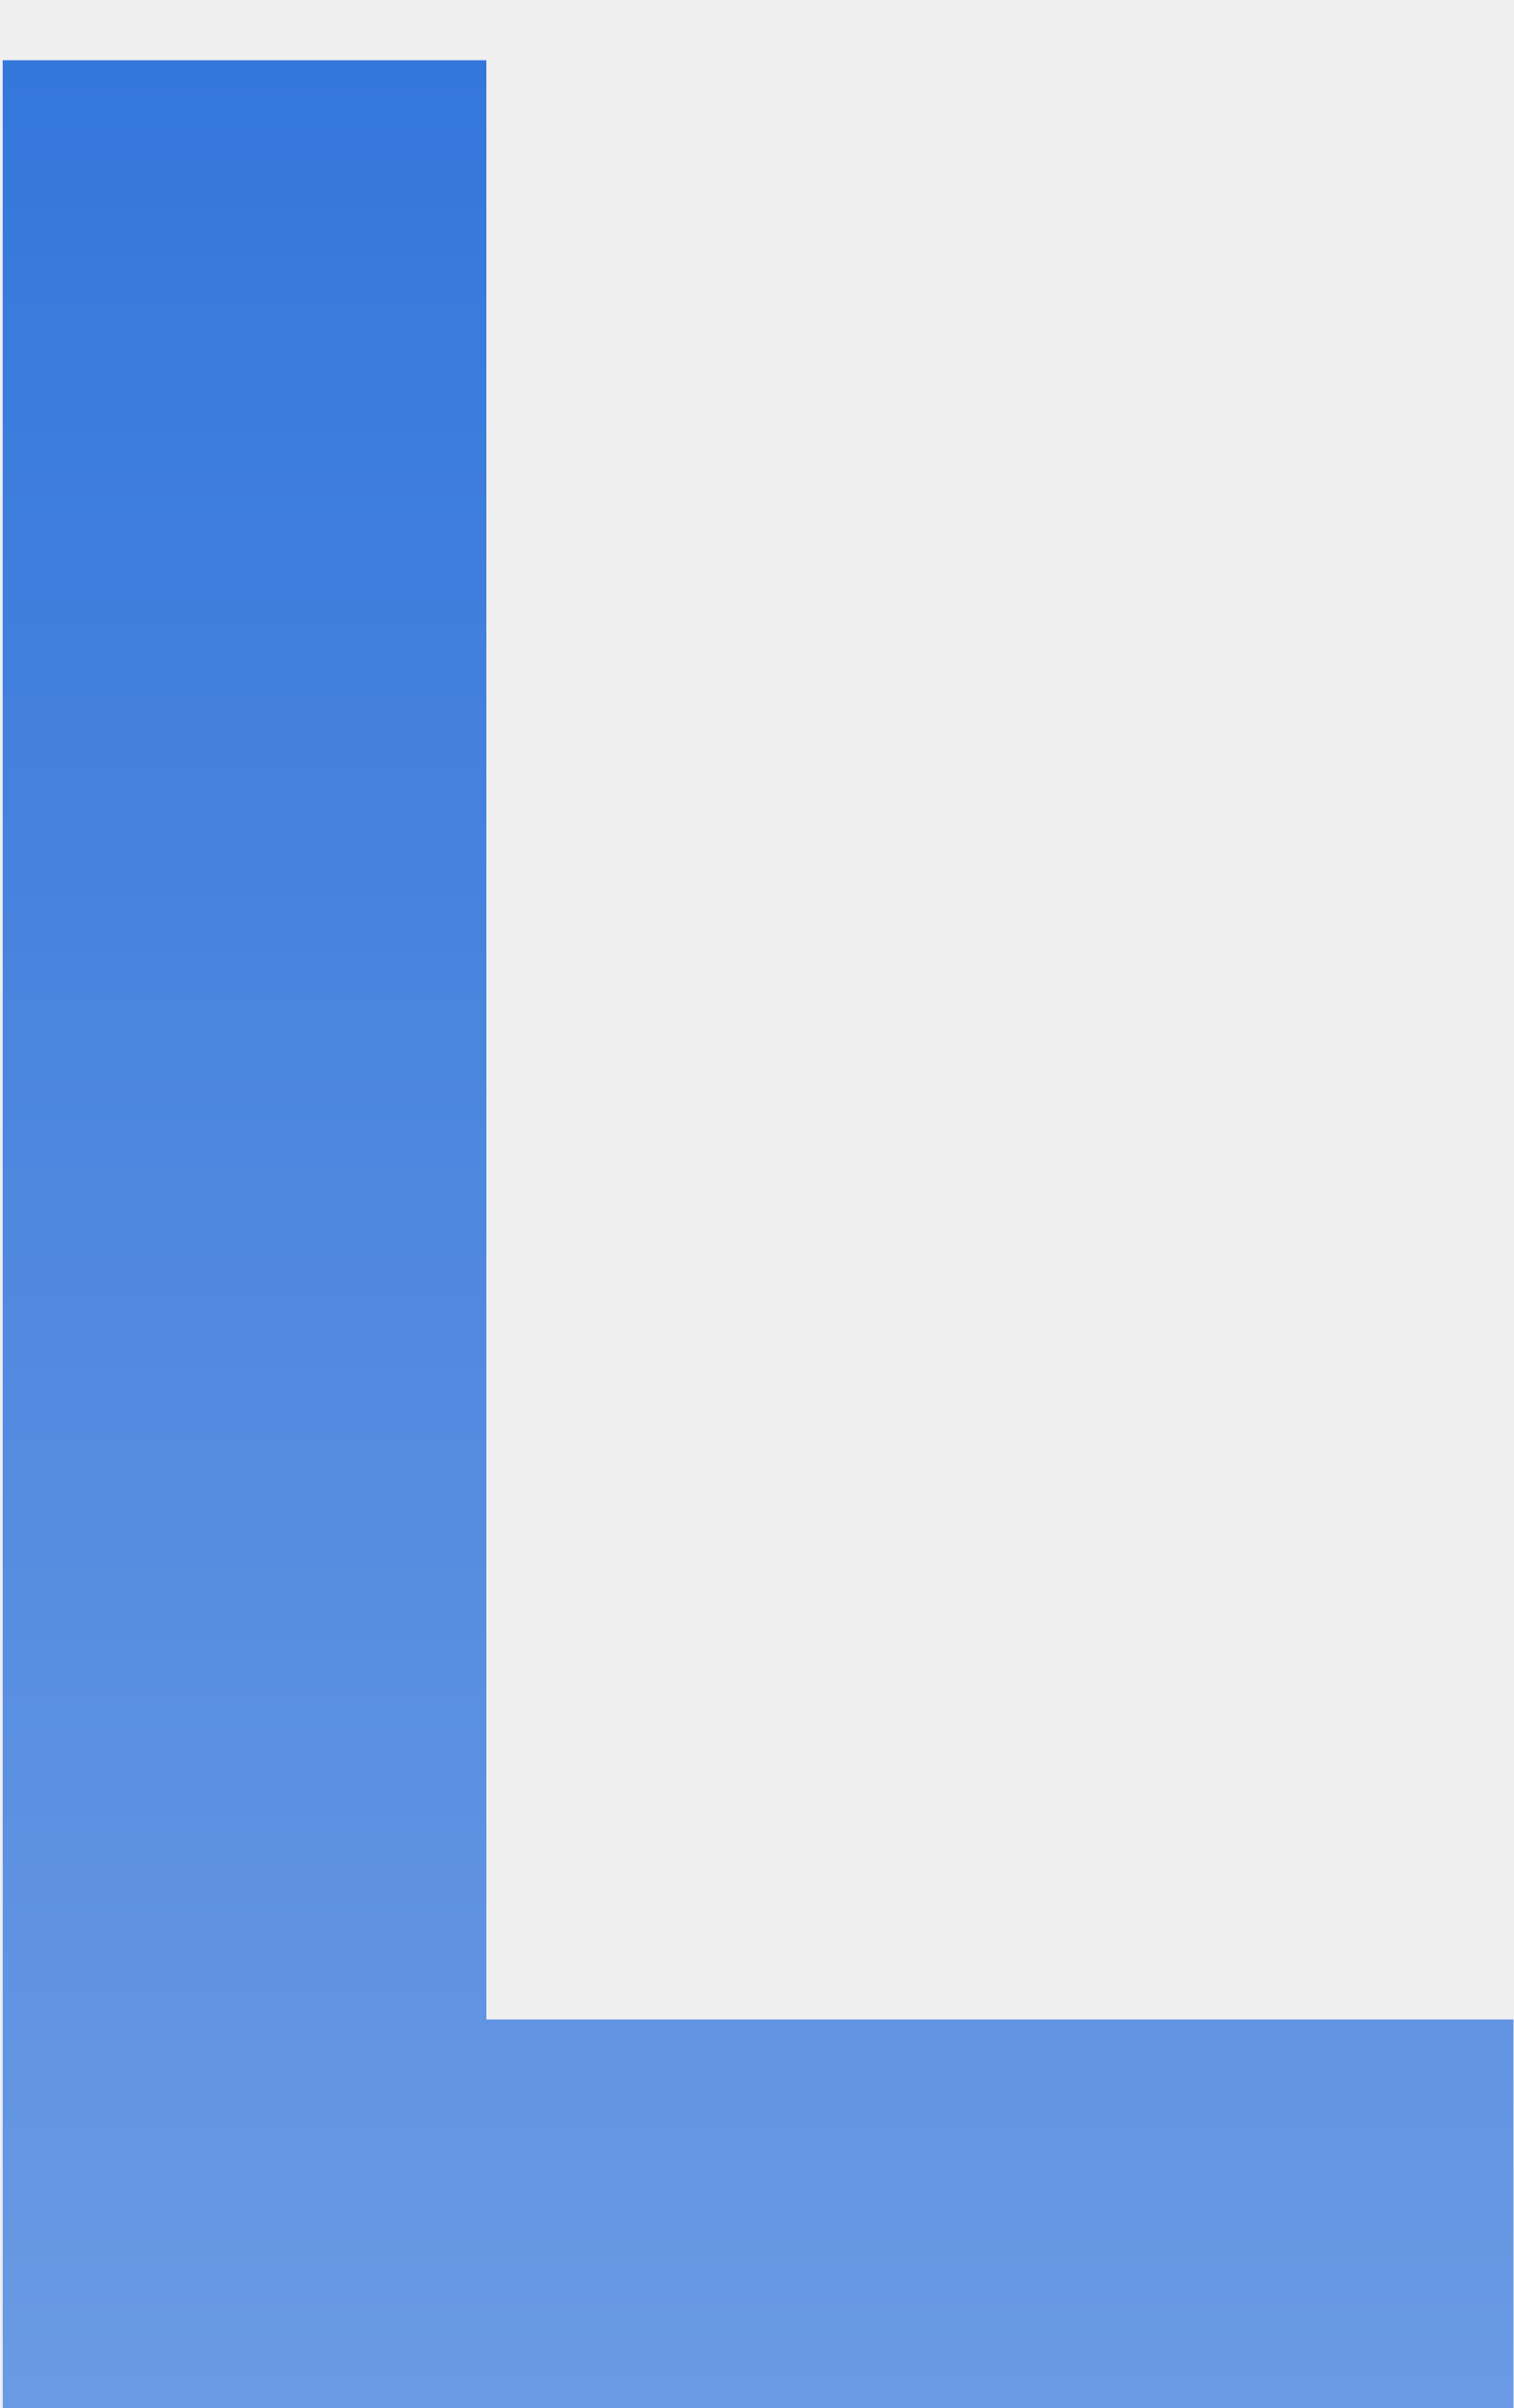
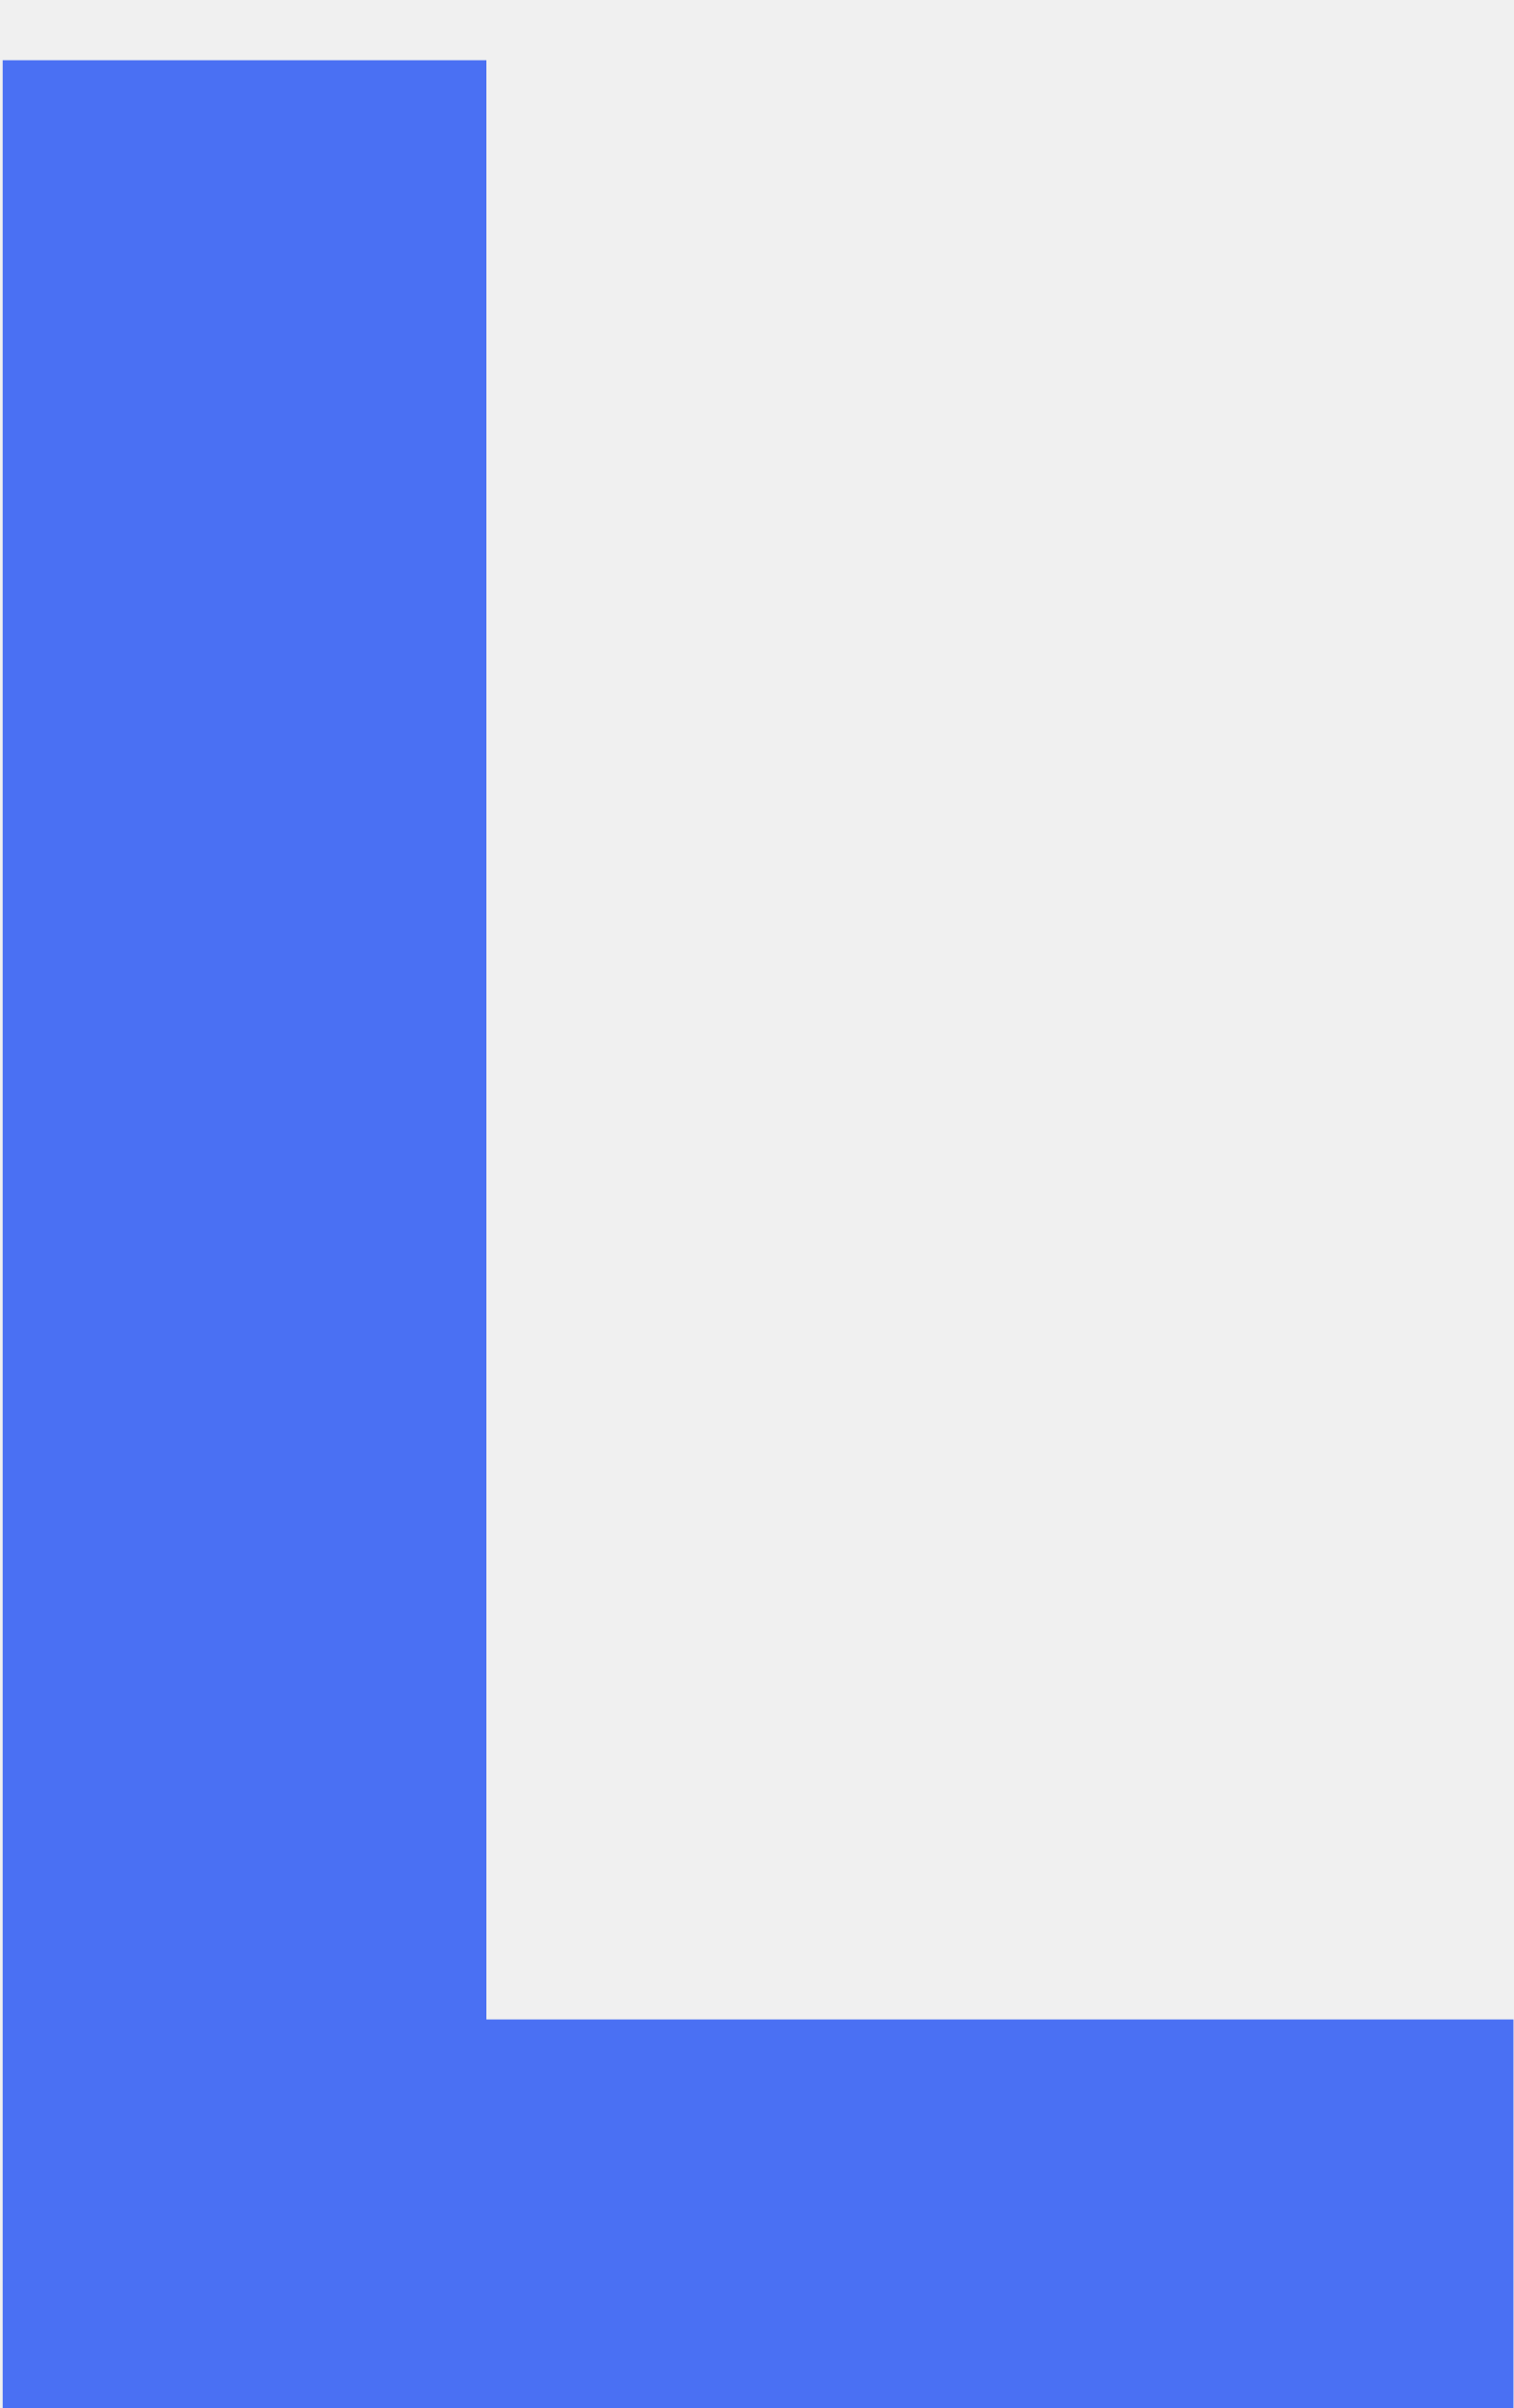
<svg xmlns="http://www.w3.org/2000/svg" width="22" height="35" viewBox="0 0 22 35" fill="none">
  <g clip-path="url(#clip0_6_76)">
-     <path d="M7.07 29.352H22V35H0.039V0.875H7.07V29.352Z" fill="url(#paint0_linear_6_76)" />
+     <path d="M7.07 29.352H22V35H0.039V0.875H7.07V29.352Z" fill="#456CF3" fill-opacity="0.97" />
  </g>
  <defs>
-     <linearGradient id="paint0_linear_6_76" x1="11.02" y1="0.875" x2="11.02" y2="35" gradientUnits="userSpaceOnUse">
-       <stop stop-color="#3477DB" />
-       <stop offset="1" stop-color="#6A9AE3" />
-     </linearGradient>
    <clipPath id="clip0_6_76">
      <rect width="22" height="35" fill="white" />
    </clipPath>
  </defs>
</svg>
